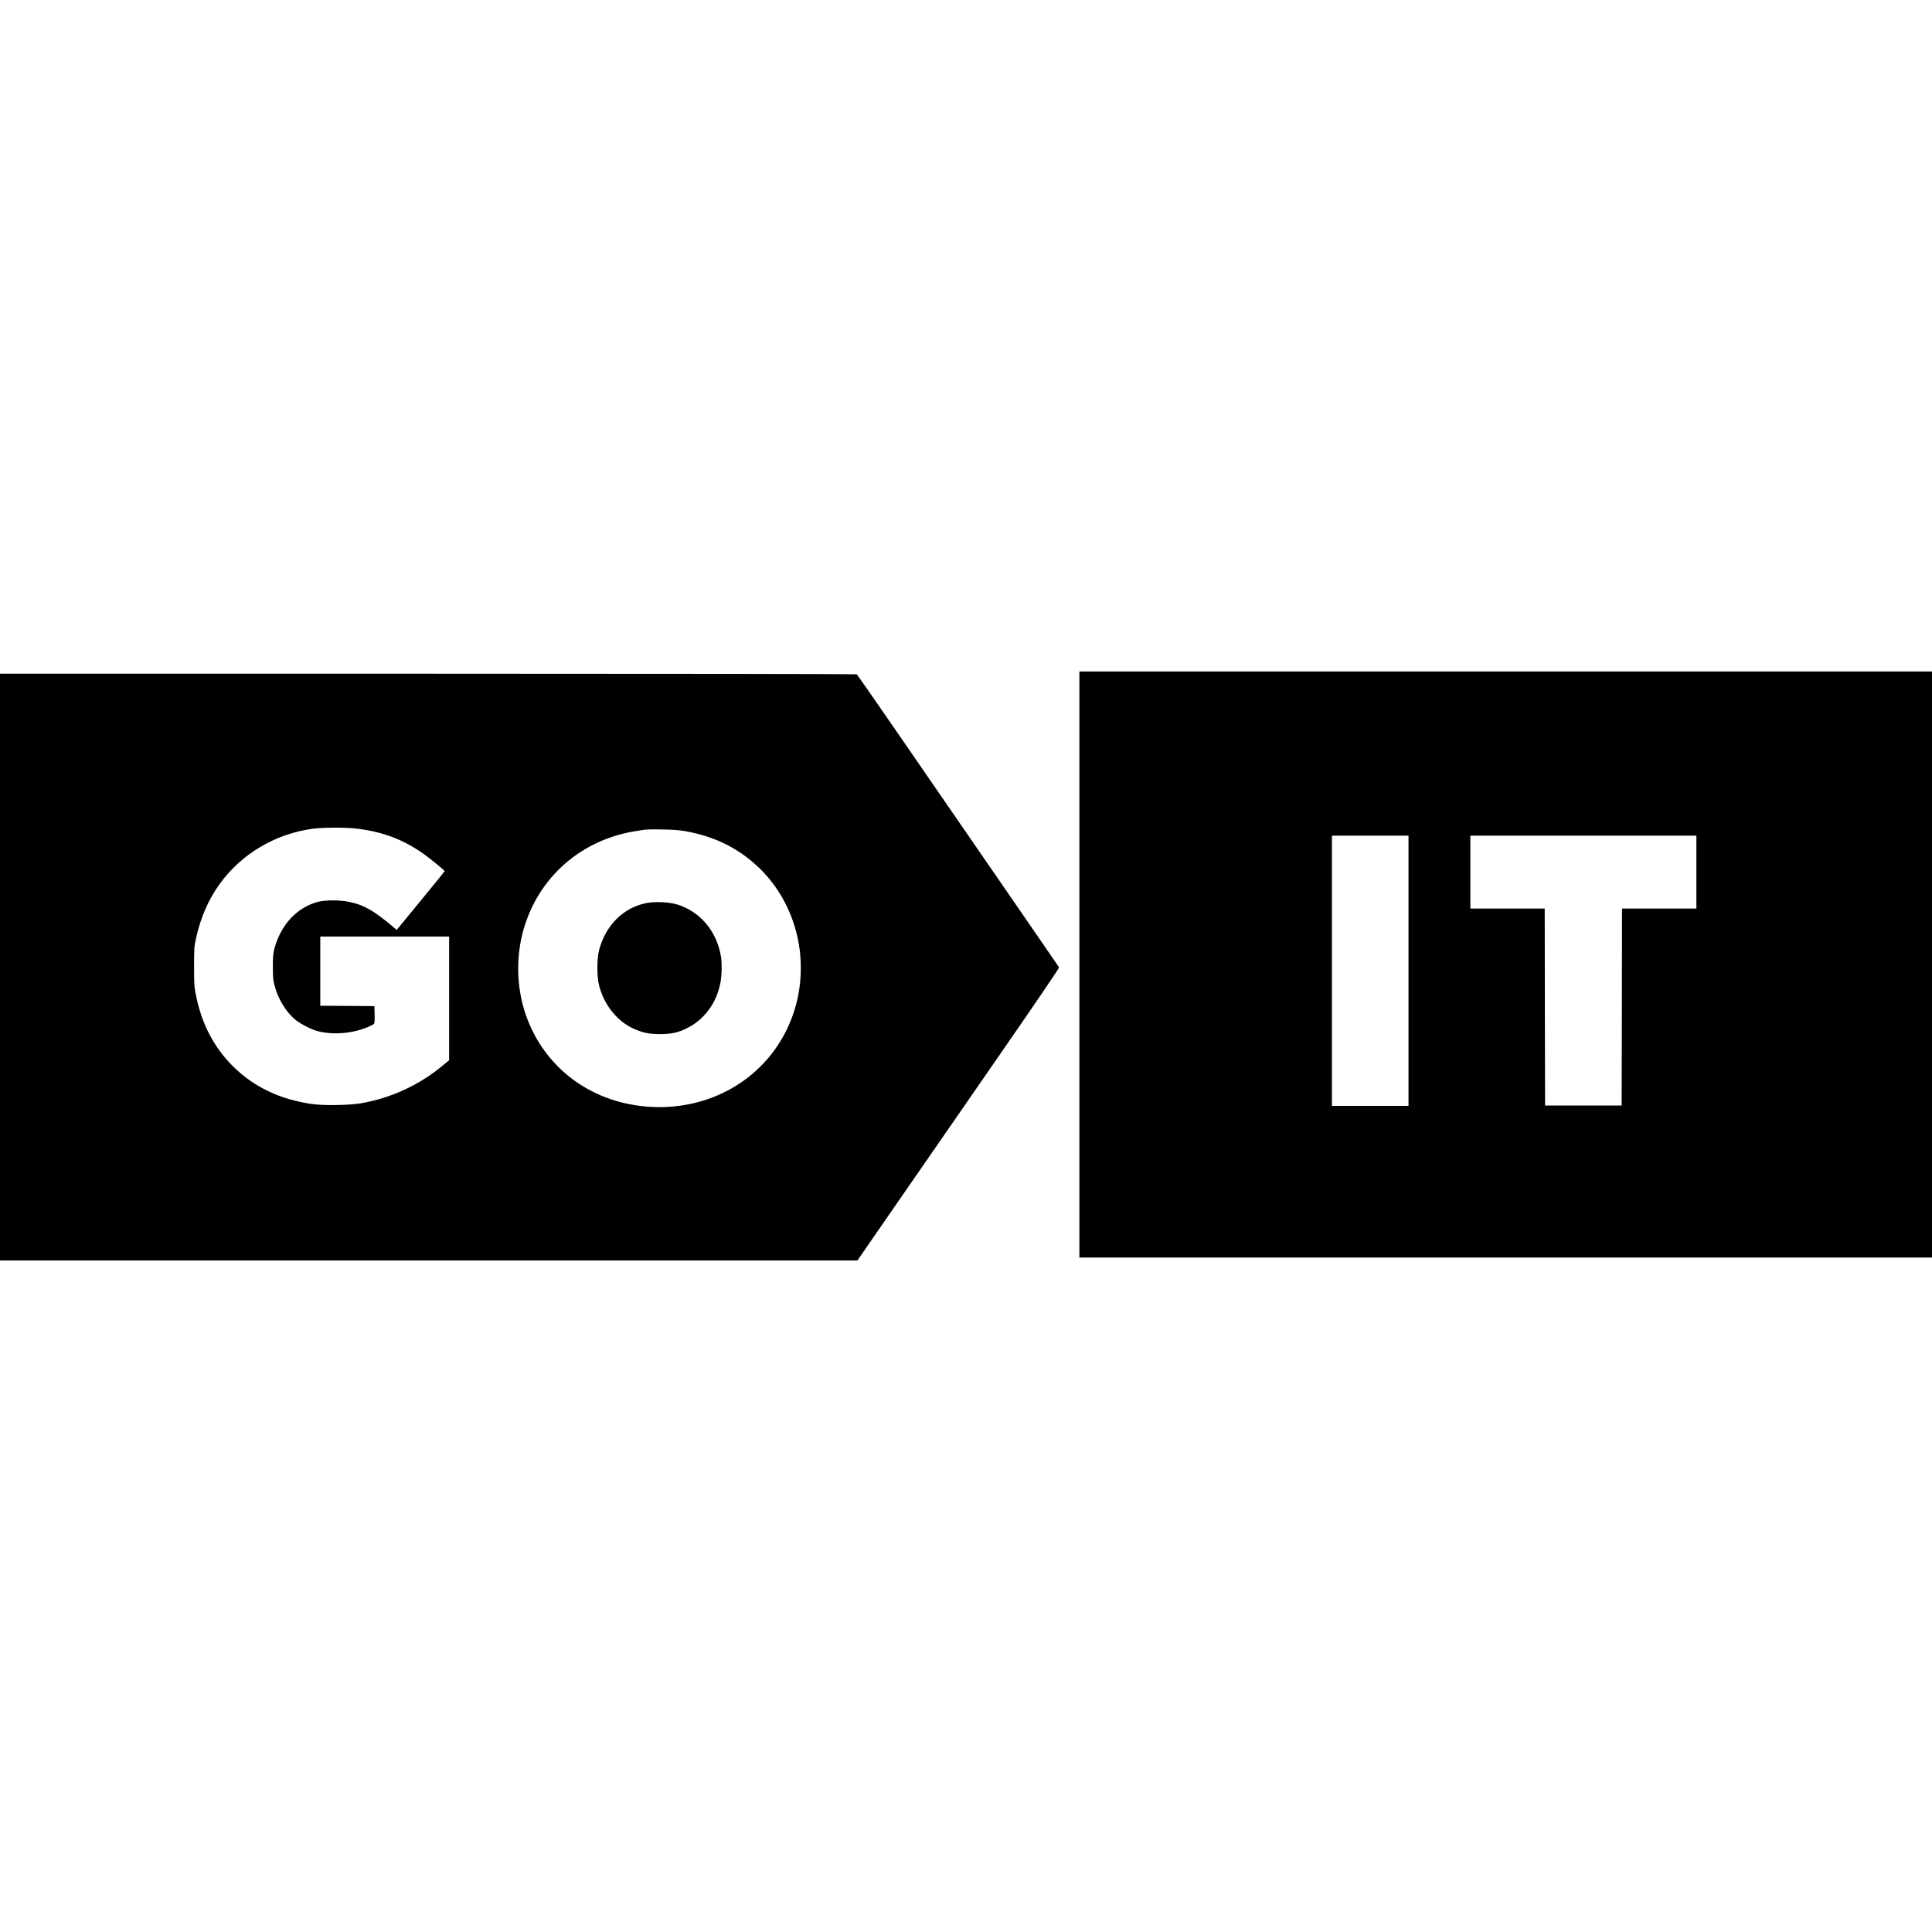
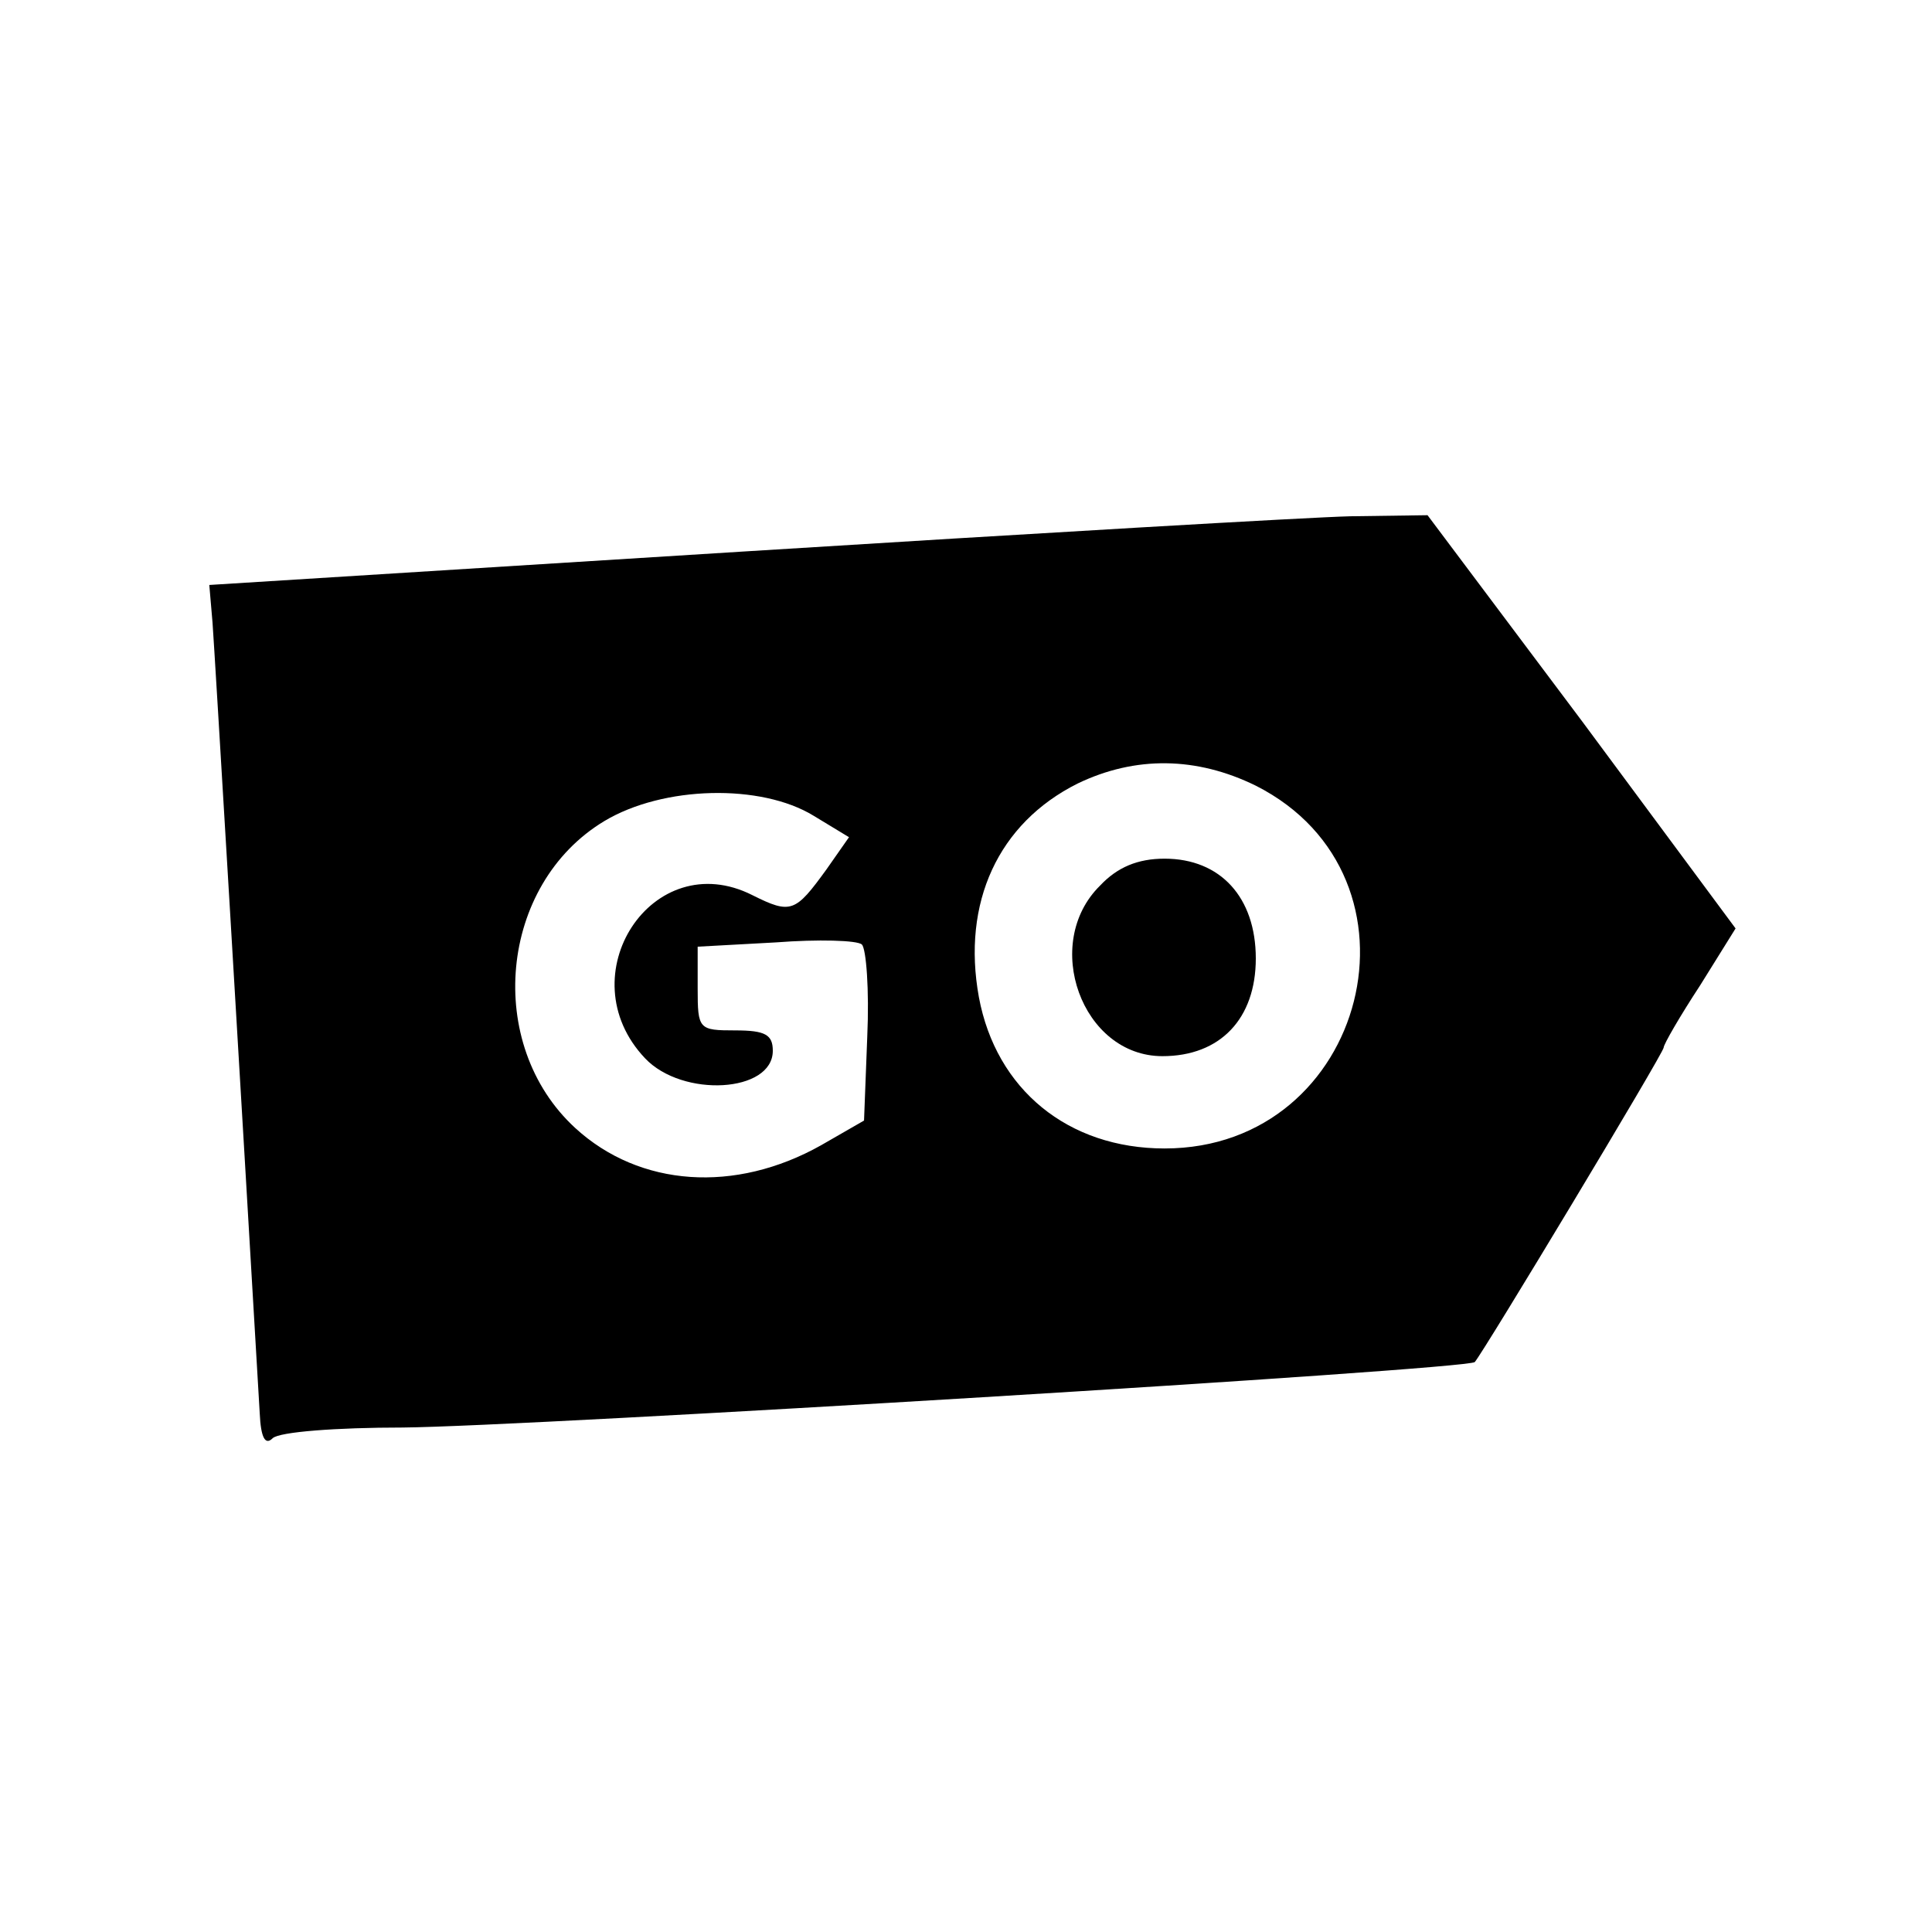
- <svg xmlns="http://www.w3.org/2000/svg" version="1.0" width="2624pt" height="2624pt" viewBox="0 0 2624 2624" preserveAspectRatio="xMidYMid meet">
-   <g transform="translate(0,2624) scale(0.1,-0.1)" fill="#000000" stroke="none">
-     <path d="M14660 13140 l0 -3980 5790 0 5790 0 0 3980 0 3980 -5790 0 -5790 0 0 -3980z m4470 -85 l0 -1835 -520 0 -520 0 0 1835 0 1835 520 0 520 0 0 -1835z m3910 1340 l0 -495 -505 0 -505 0 -2 -1337 -3 -1338 -520 0 -520 0 -3 1338 -2 1337 -505 0 -505 0 0 495 0 495 1535 0 1535 0 0 -495z" />
-     <path d="M0 13105 l0 -3985 5823 0 5822 0 451 653 c248 358 866 1252 1373 1984 599 865 920 1337 915 1345 -5 7 -163 238 -353 513 -189 275 -552 802 -806 1170 -254 369 -713 1035 -1020 1480 -306 446 -563 813 -569 817 -6 4 -2627 8 -5823 8 l-5813 0 0 -3985z m4812 1884 c367 -37 667 -149 952 -354 84 -60 274 -216 275 -226 1 -3 -146 -184 -325 -402 l-326 -397 -36 31 c-269 228 -406 307 -604 349 -131 28 -336 28 -436 0 -282 -78 -497 -311 -584 -630 -19 -72 -22 -109 -22 -250 0 -140 3 -179 23 -255 47 -183 156 -361 284 -466 73 -59 217 -132 302 -154 211 -54 467 -33 679 55 41 17 80 37 86 45 7 8 10 54 8 126 l-3 114 -367 3 -368 2 0 470 0 470 875 0 875 0 0 -840 0 -840 -97 -80 c-313 -259 -696 -435 -1103 -505 -148 -26 -500 -32 -653 -11 -442 61 -804 234 -1089 520 -253 254 -416 566 -494 946 -26 128 -28 149 -28 400 0 249 1 272 26 385 64 289 168 527 326 745 295 405 752 675 1257 744 123 17 428 20 567 5z m4498 -38 c375 -68 674 -209 940 -443 698 -614 832 -1696 306 -2477 -431 -640 -1222 -947 -2021 -785 -657 133 -1176 583 -1393 1209 -136 392 -139 847 -7 1239 222 667 777 1137 1480 1255 171 29 179 29 395 25 134 -2 228 -10 300 -23z" />
-     <path d="M8785 13976 c-316 -60 -557 -299 -648 -638 -32 -121 -31 -366 1 -488 69 -262 244 -480 467 -581 124 -56 207 -73 355 -74 156 0 255 21 374 82 234 117 400 344 451 618 20 103 22 271 5 365 -59 336 -281 598 -590 695 -105 33 -302 43 -415 21z" />
+ <svg xmlns="http://www.w3.org/2000/svg" version="1.0" width="180pt" height="180pt" viewBox="0 0 180 180" preserveAspectRatio="xMidYMid meet">
+   <g transform="translate(0,180) scale(0.1,-0.1)" fill="#000000" stroke="none">
+     <path d="M690 1286 l-495 -31 3 -35 c2 -27 27 -447 44 -737 1 -22 5 -30 12 -23 6 6 60 10 121 10 117 1 992 54 999 61 8 9 176 288 176 293 0 3 15 29 34 58 l33 53 -143 193 -144 192 -72 -1 c-40 -1 -296 -16 -568 -33z m480 -218 c168 -85 104 -338 -85 -338 -90 0 -157 55 -173 141 -16 88 18 162 92 199 54 26 111 25 166 -2z m-412 -28 l33 -20 -21 -30 c-29 -40 -33 -42 -69 -24 -93 47 -173 -75 -100 -152 35 -37 119 -32 119 7 0 15 -7 19 -35 19 -34 0 -35 1 -35 39 l0 39 73 4 c39 3 76 2 80 -2 4 -4 7 -42 5 -86 l-3 -78 -40 -23 c-80 -45 -169 -39 -229 16 -85 78 -71 227 27 286 55 33 146 35 195 5z" />
+     <path d="M1025 975 c-55 -54 -17 -159 58 -159 54 0 87 35 87 91 0 57 -33 93 -85 93 -25 0 -44 -8 -60 -25z" />
  </g>
</svg>
